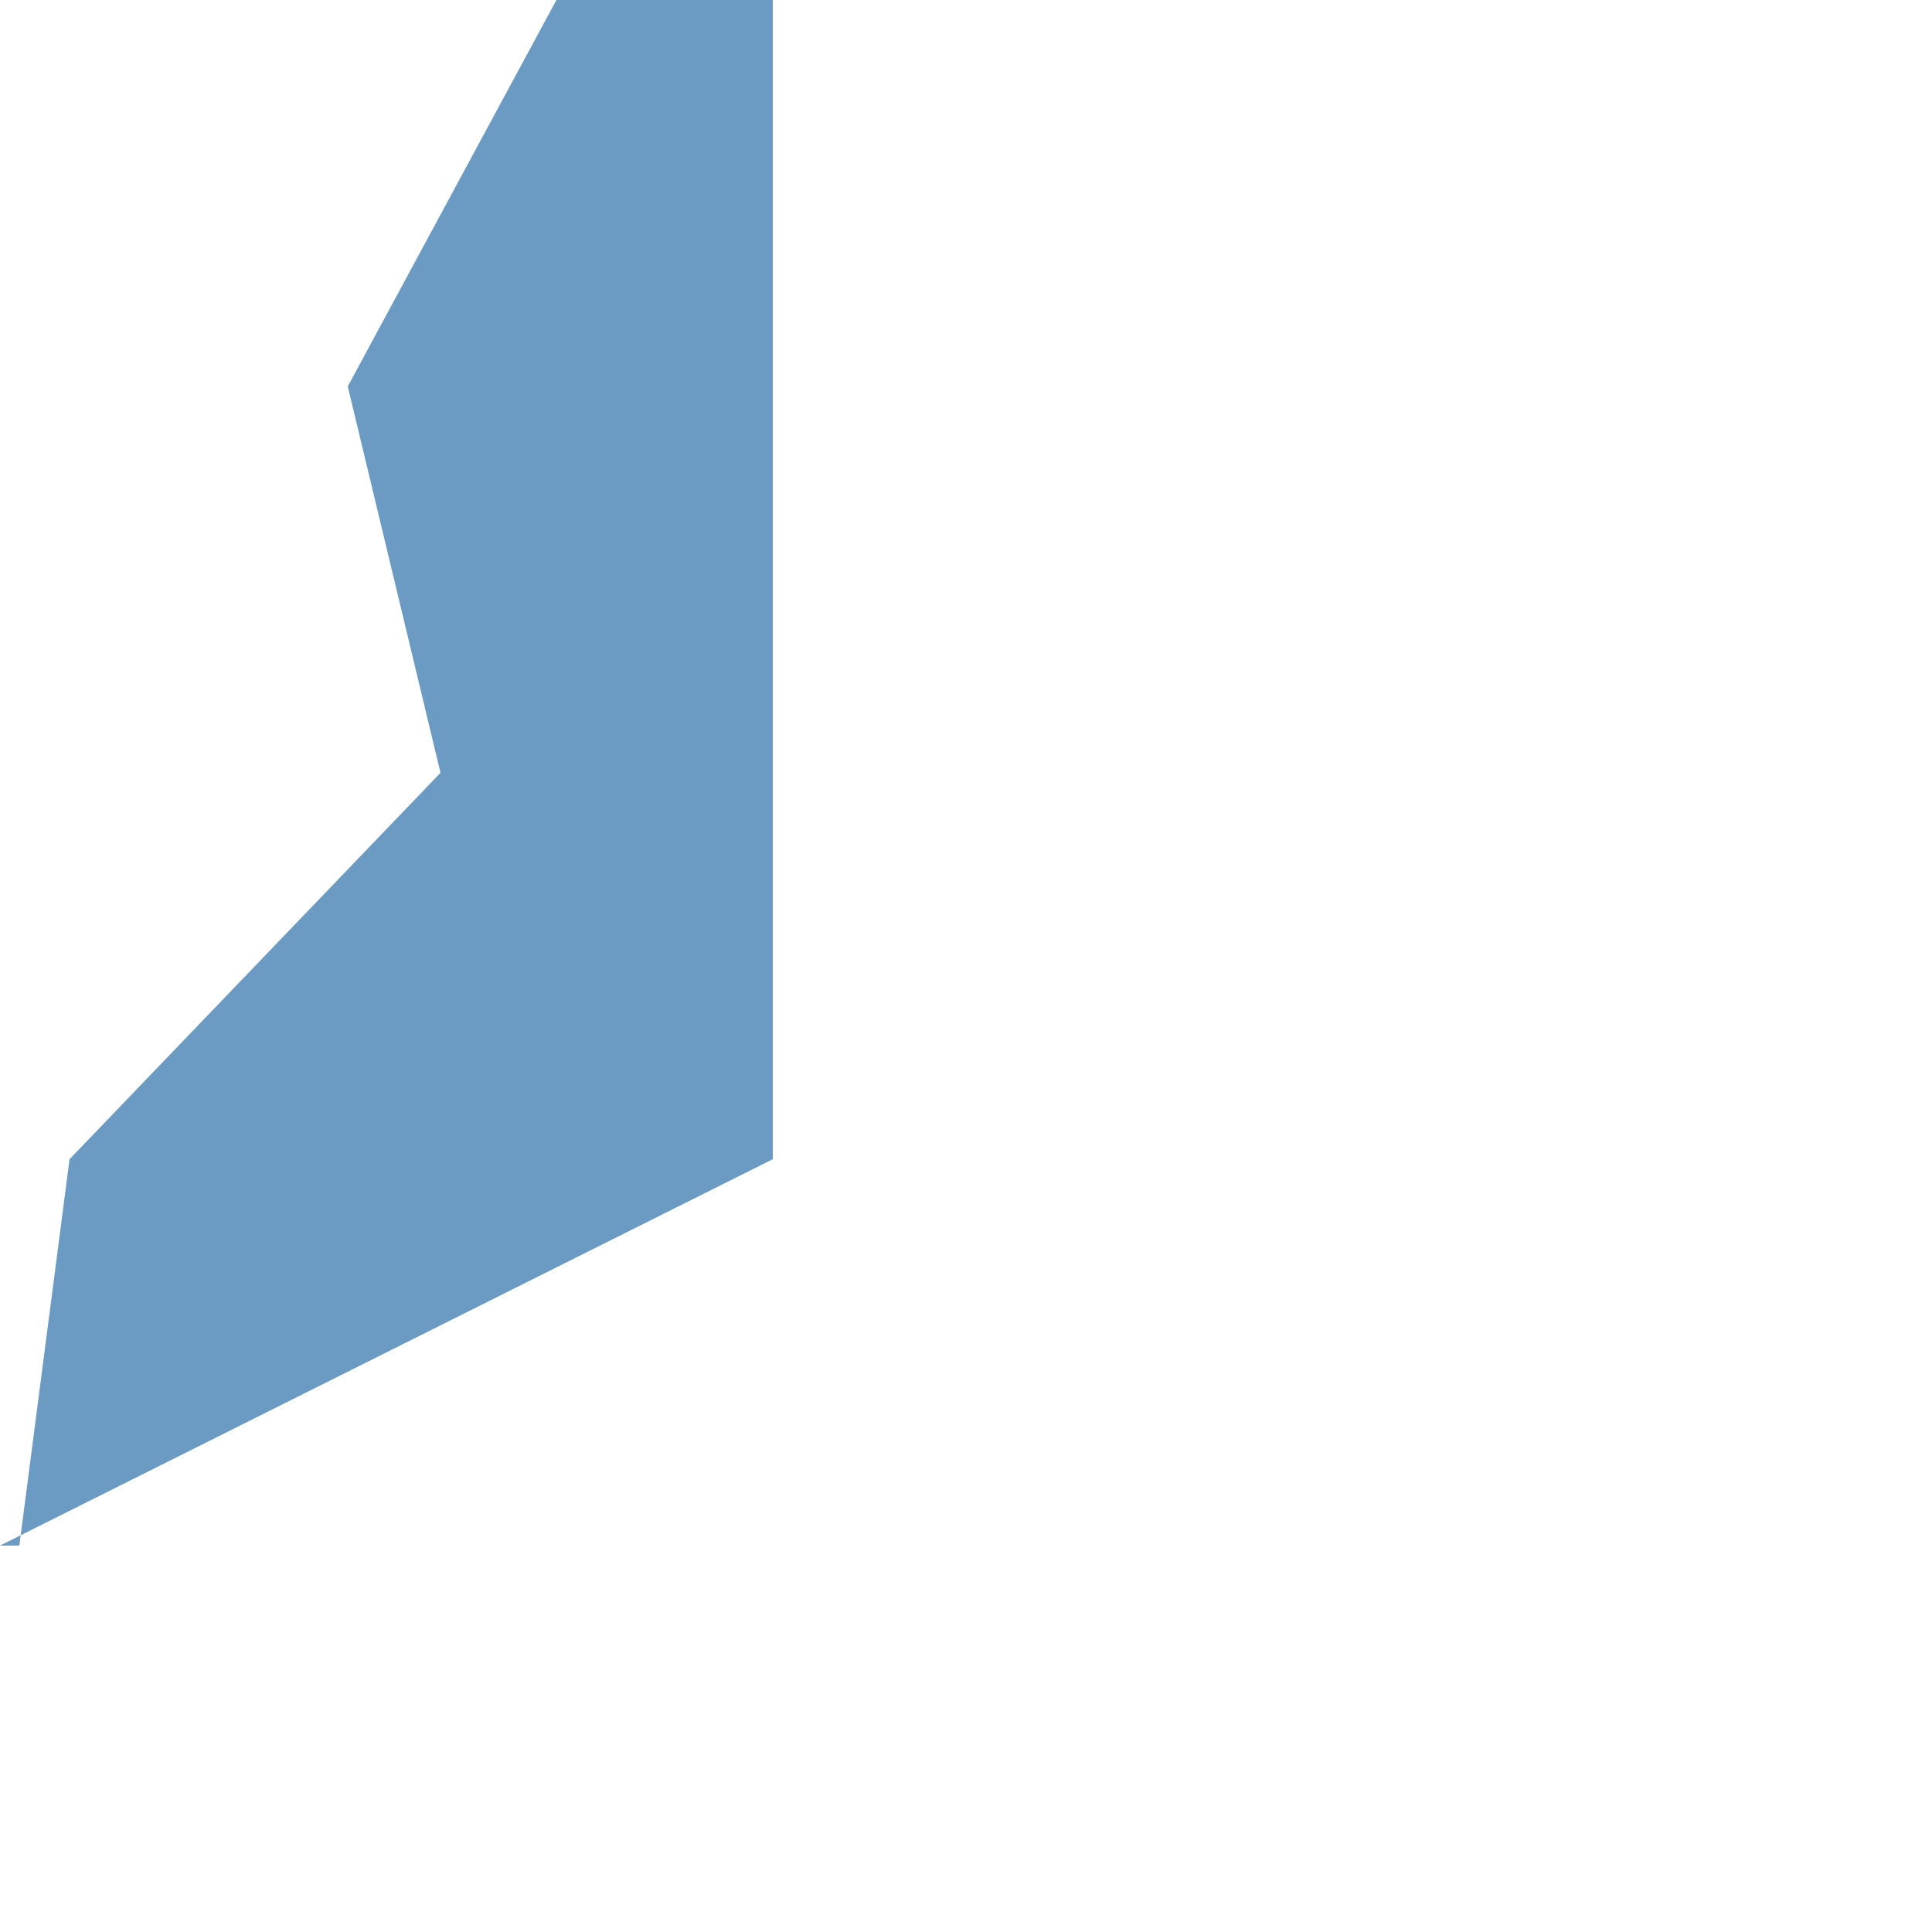
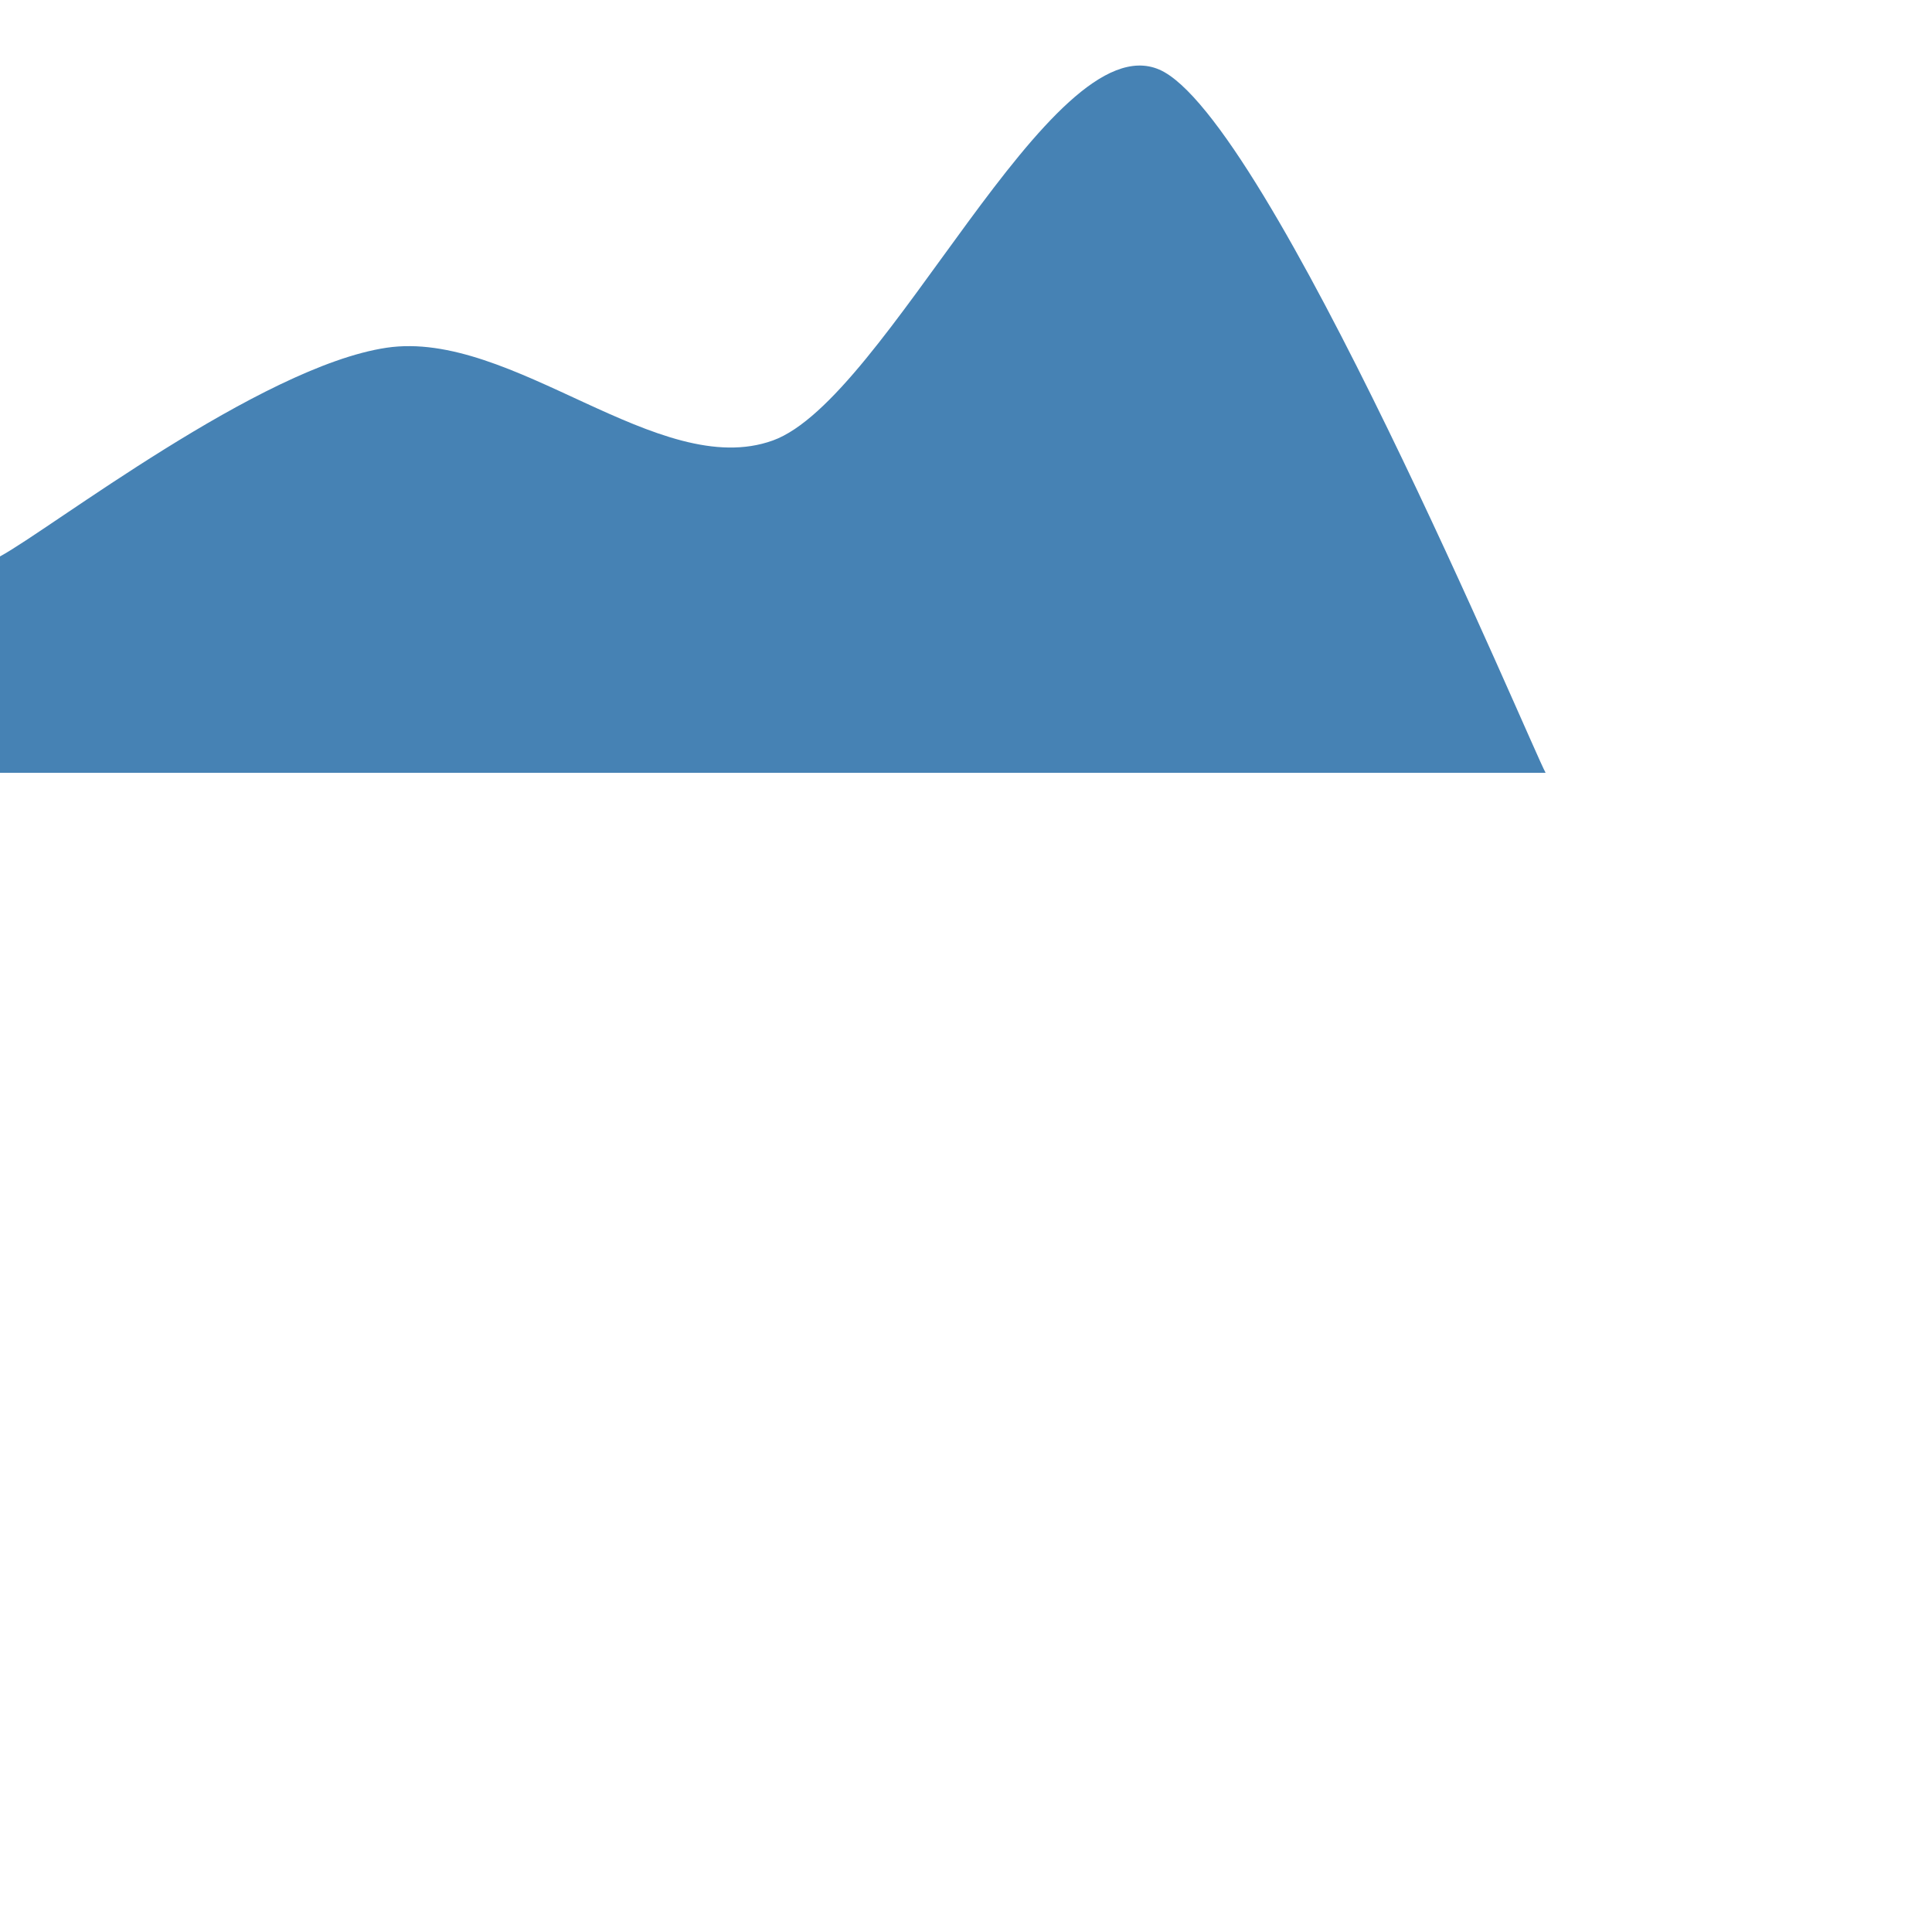
<svg xmlns="http://www.w3.org/2000/svg" class="marks" width="500" height="500" version="1.1">
  <g transform="translate(0,0)">
    <g id="g0" class="type-area">
-       <path d="M144,0L90,100L114,200L18,300L5,400L0,400L200,300L200,200L200,100L200,0Z" style="fill: steelblue; fill-opacity: 0.8;" />
+       <path d="M0,144C12.904,137.032,67.4,94.89,100,90S170.491,124.623,200,114S271.868,5.903,300,18S396.135,192.966,400,200L400,200C383.333,200,333.333,200,300,200S233.333,200,200,200S133.333,200,100,200S16.667,200,0,200Z" style="fill: steelblue;" />
    </g>
  </g>
</svg>
